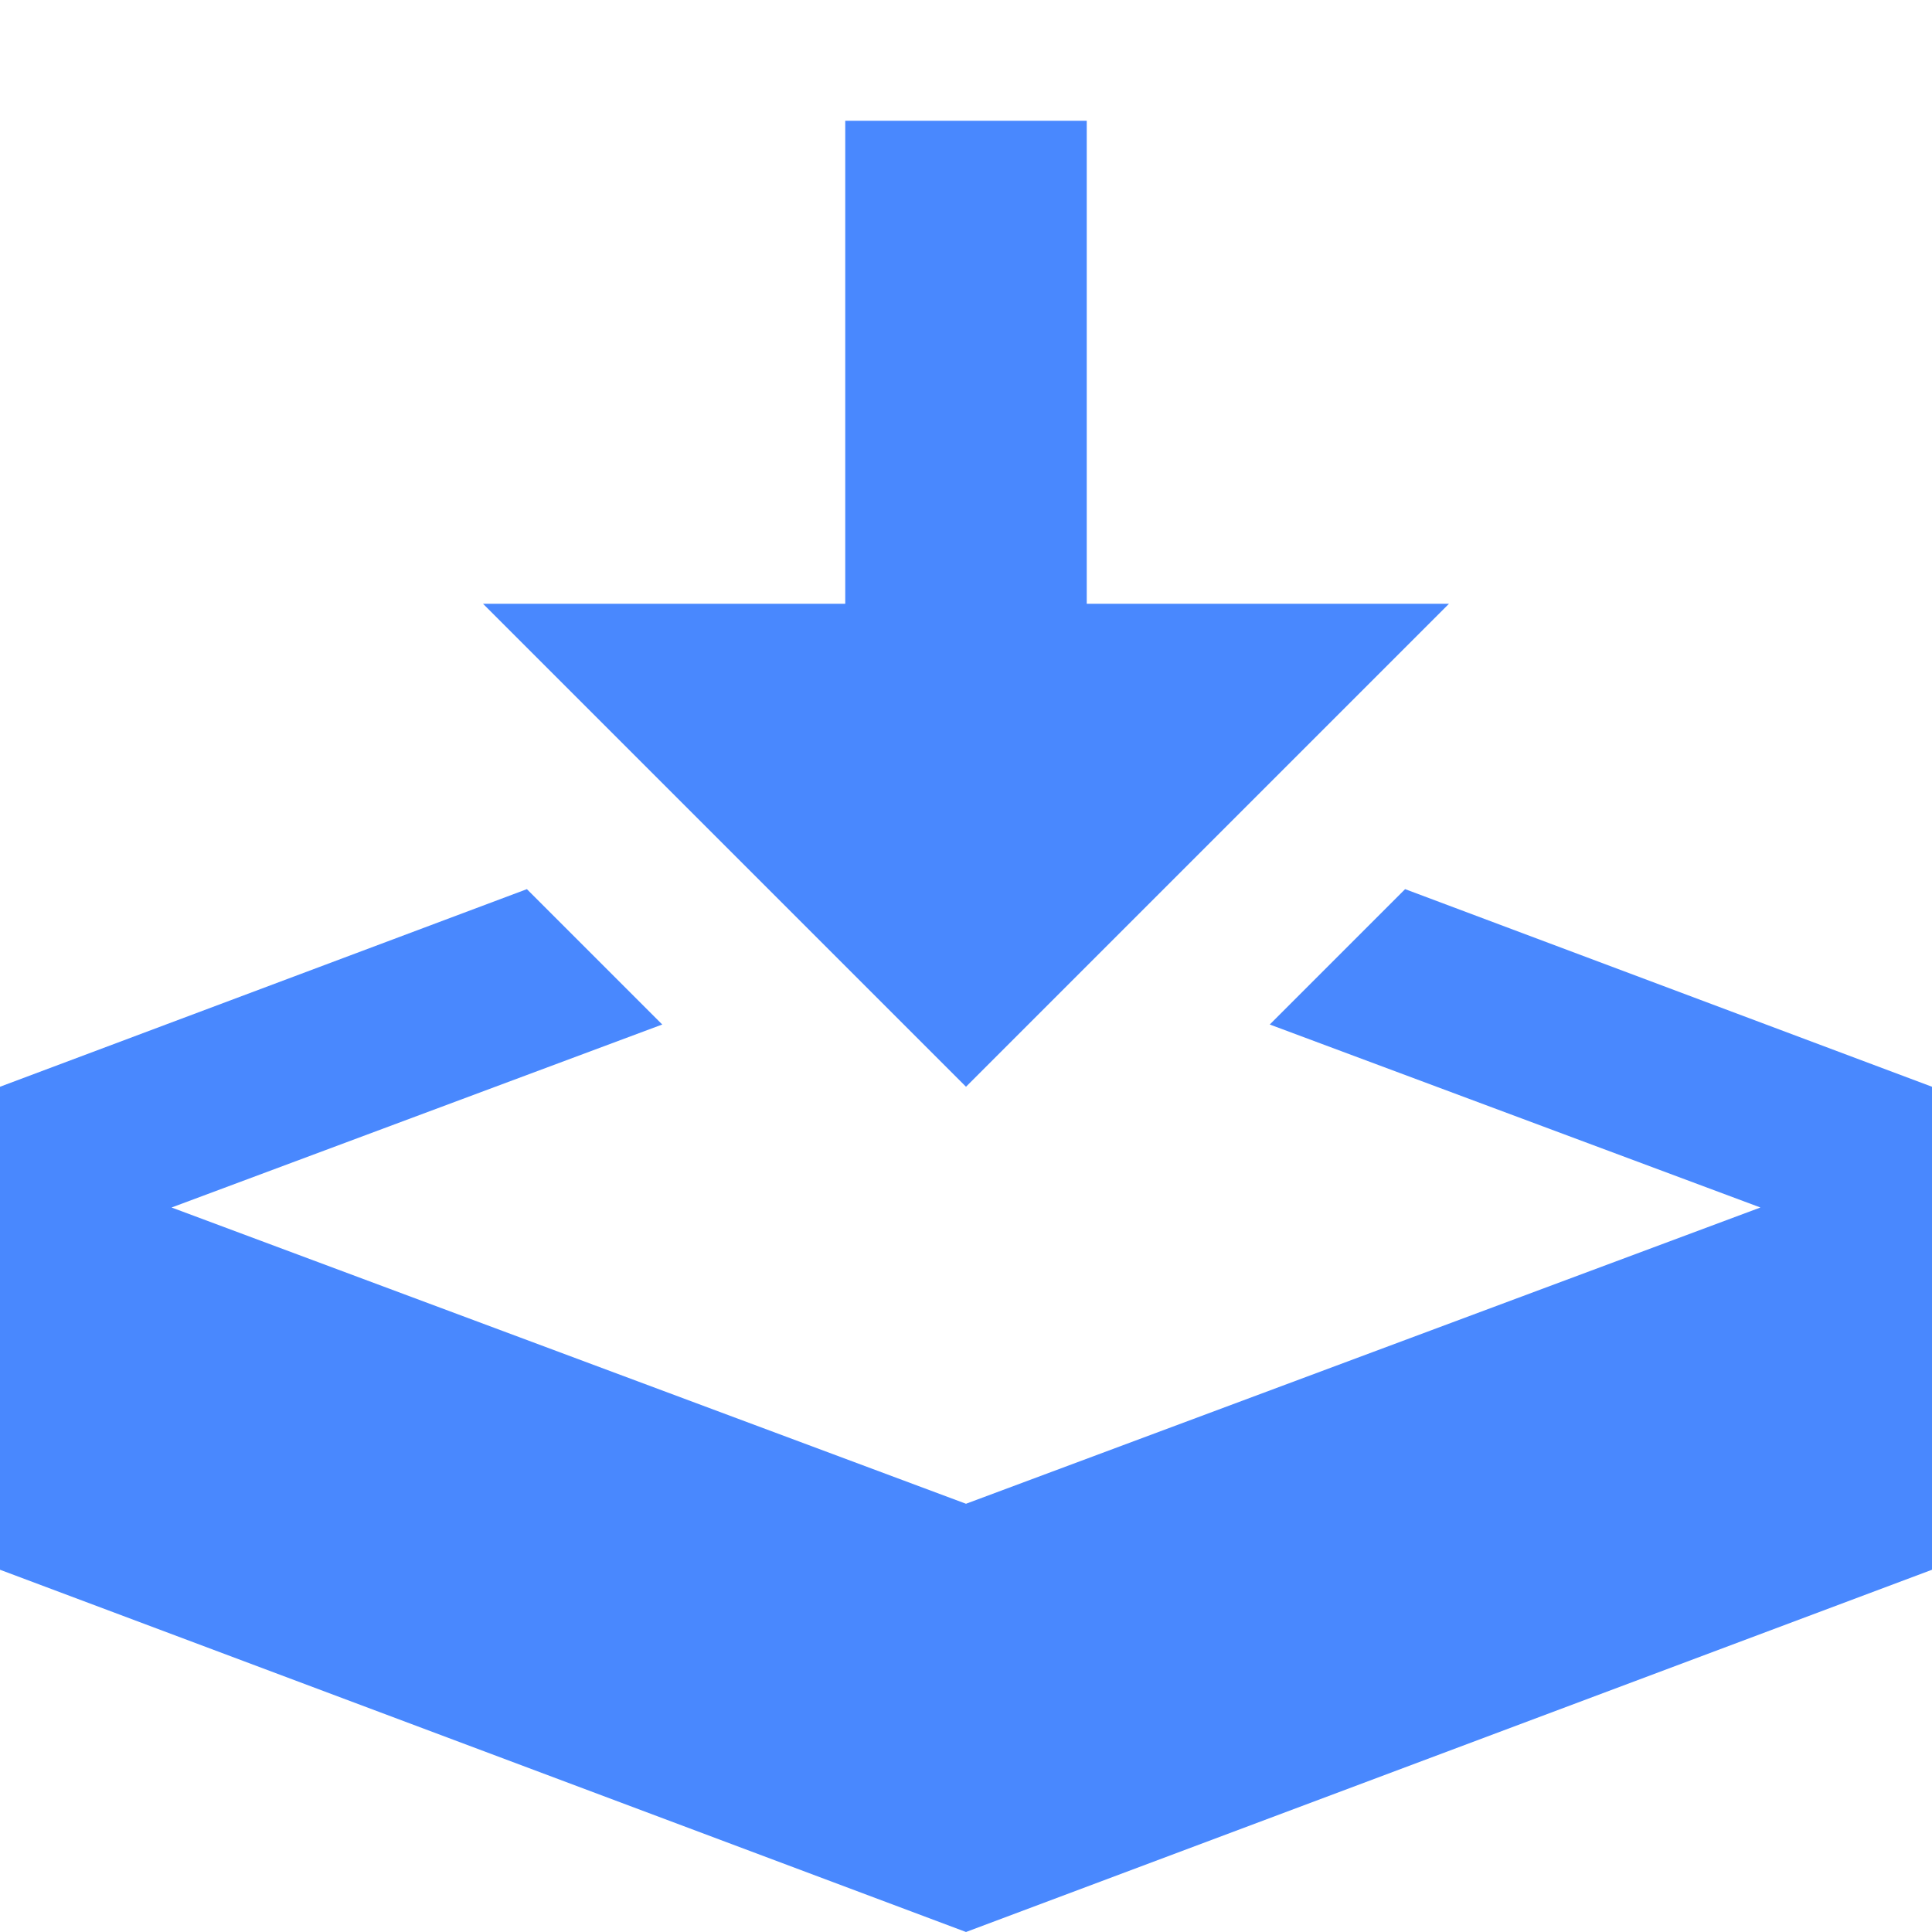
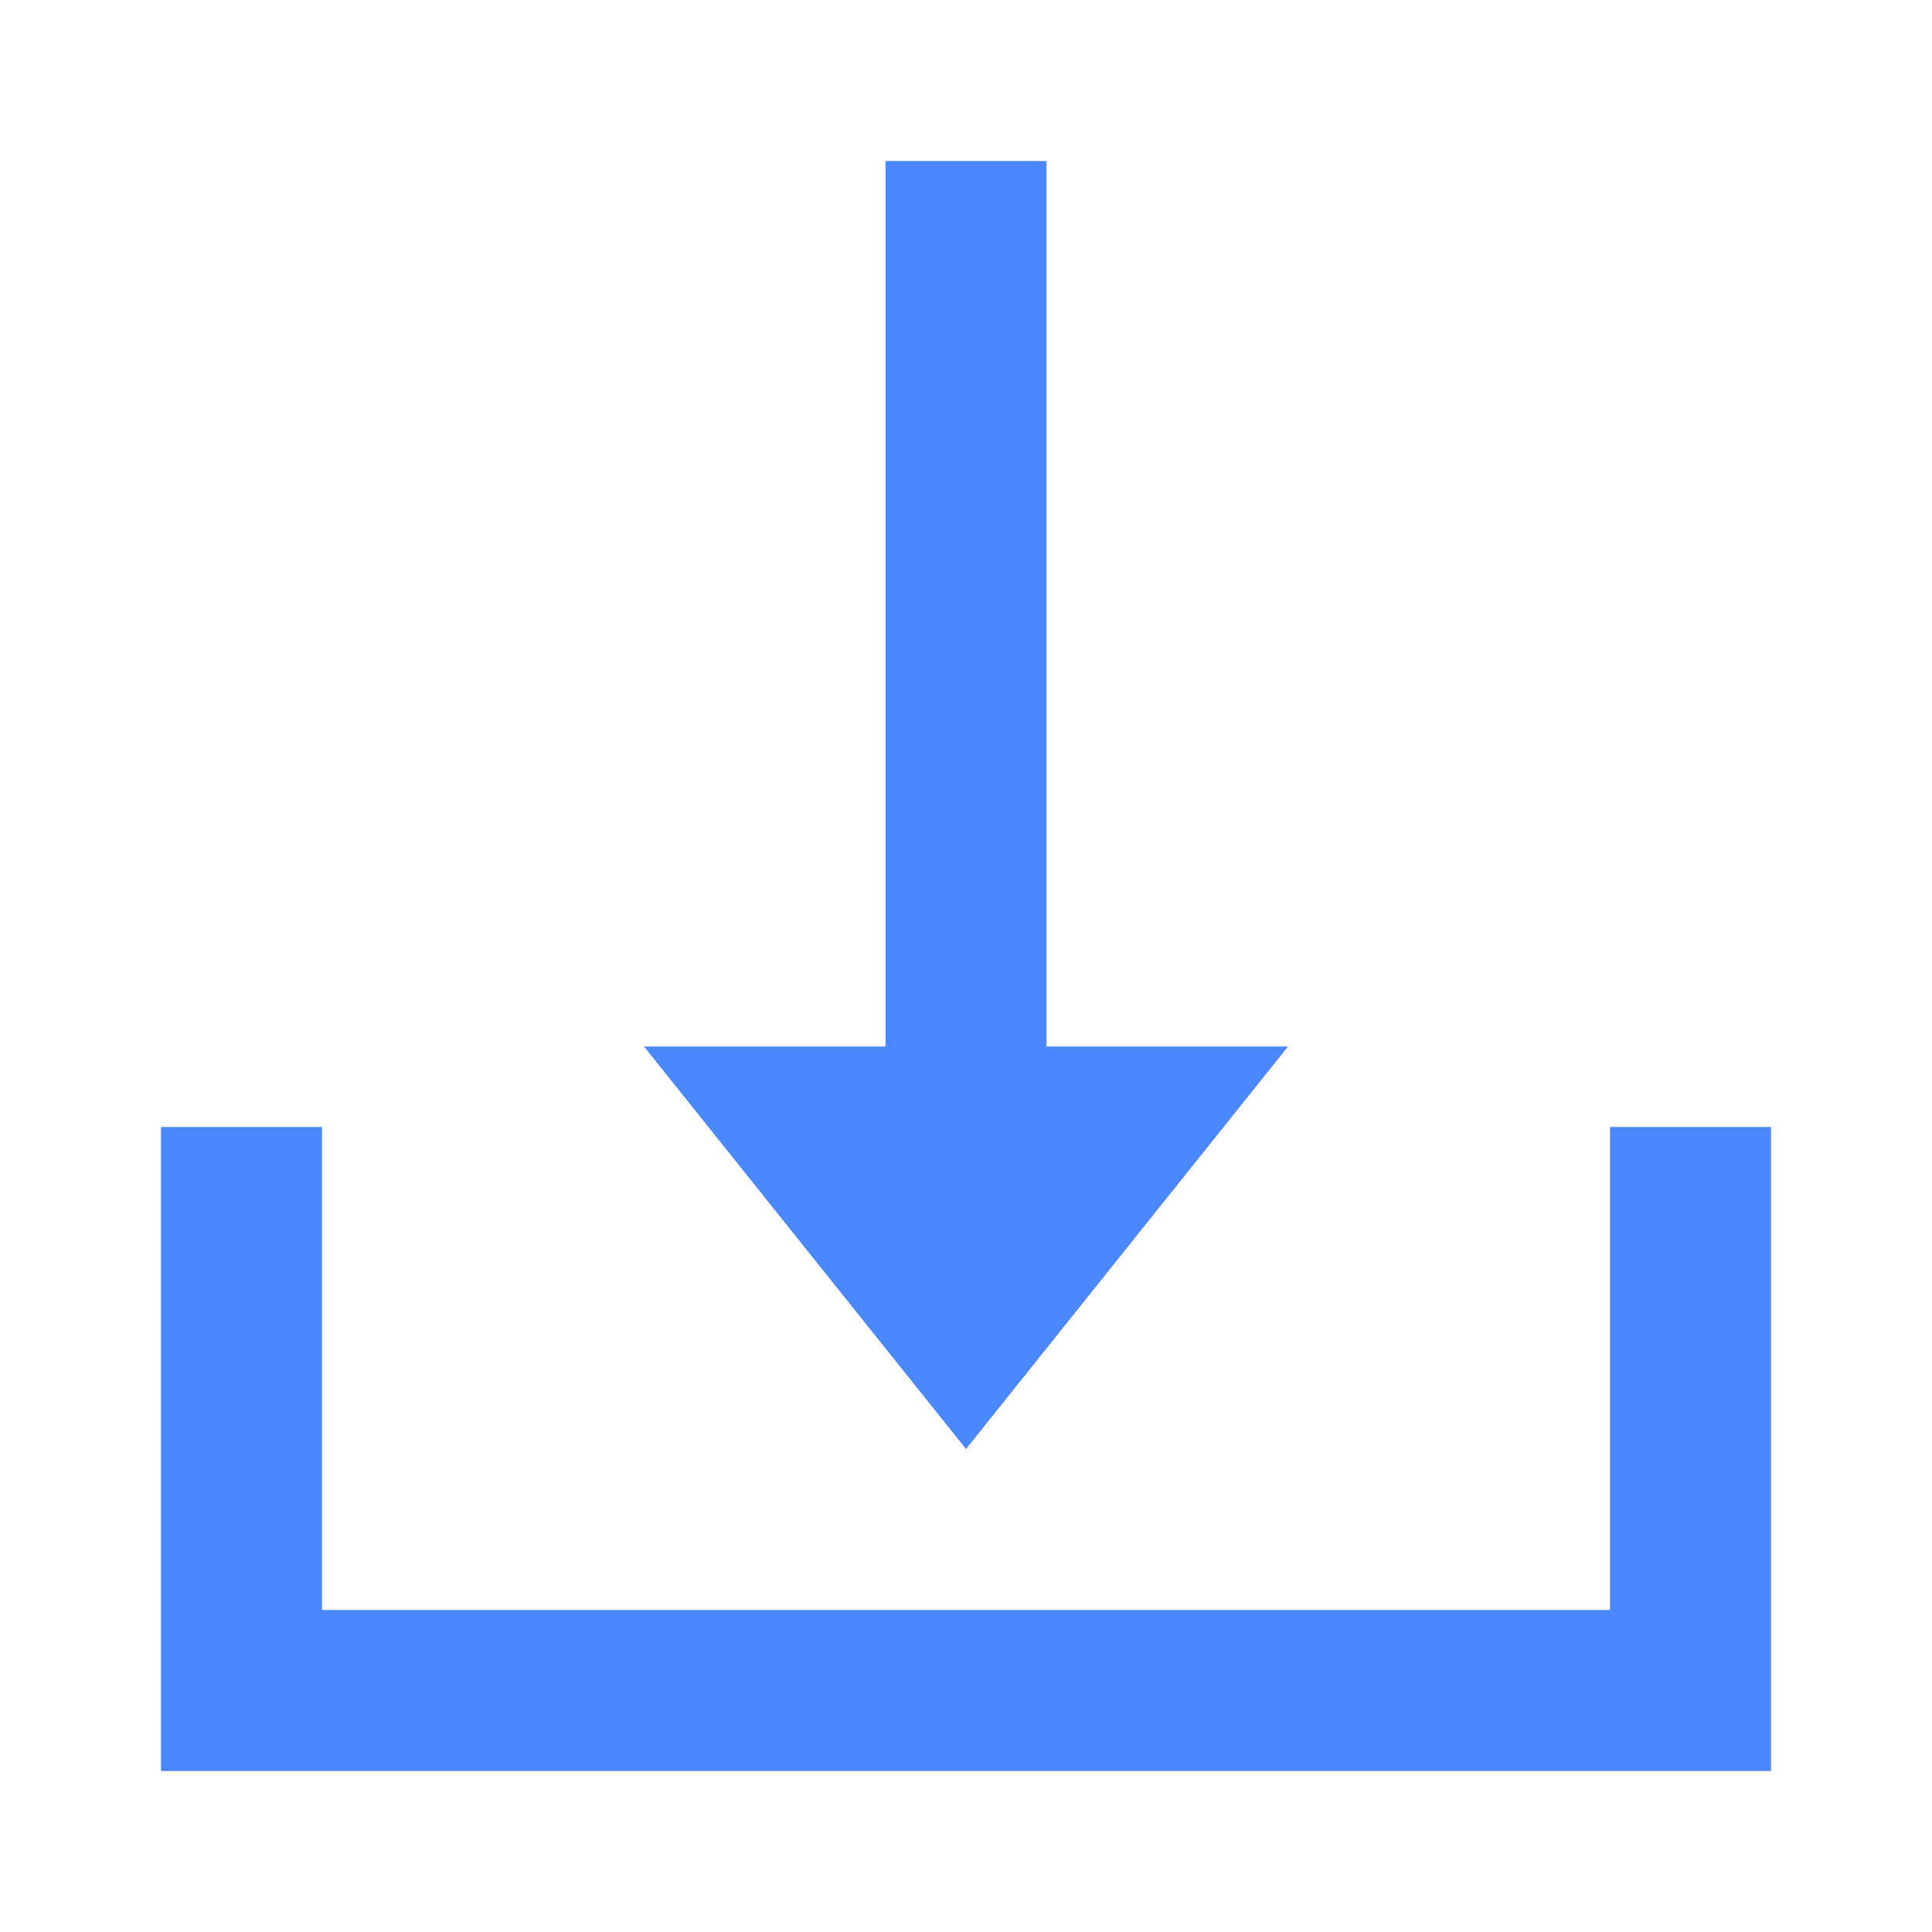
- <svg xmlns="http://www.w3.org/2000/svg" t="1610451418534" class="icon" viewBox="0 0 1024 1024" version="1.1" p-id="8441" width="200" height="200">
+ <svg xmlns="http://www.w3.org/2000/svg" t="1627769575818" class="icon" viewBox="0 0 1024 1024" version="1.1" p-id="1209" width="200" height="200">
  <defs>
    <style type="text/css" />
  </defs>
-   <path d="M512 576 768 320 576 320 576 64 448 64 448 320 256 320zM744.736 471.264 672.992 543.008 933.056 640 512 797.024 90.944 640 351.008 543.008 279.264 471.264 0 576 0 832 512 1024 1024 832 1024 576z" p-id="8442" fill="#4988fe" />
+   <path d="M853.333 853.333v-256h85.333v341.333H85.333v-341.333h85.333v256z" p-id="1210" fill="#4988fe" />
+   <path d="M554.667 554.667h128l-170.667 213.333-170.667-213.333h128V85.333h85.333z" p-id="1211" fill="#4988fe" />
</svg>
